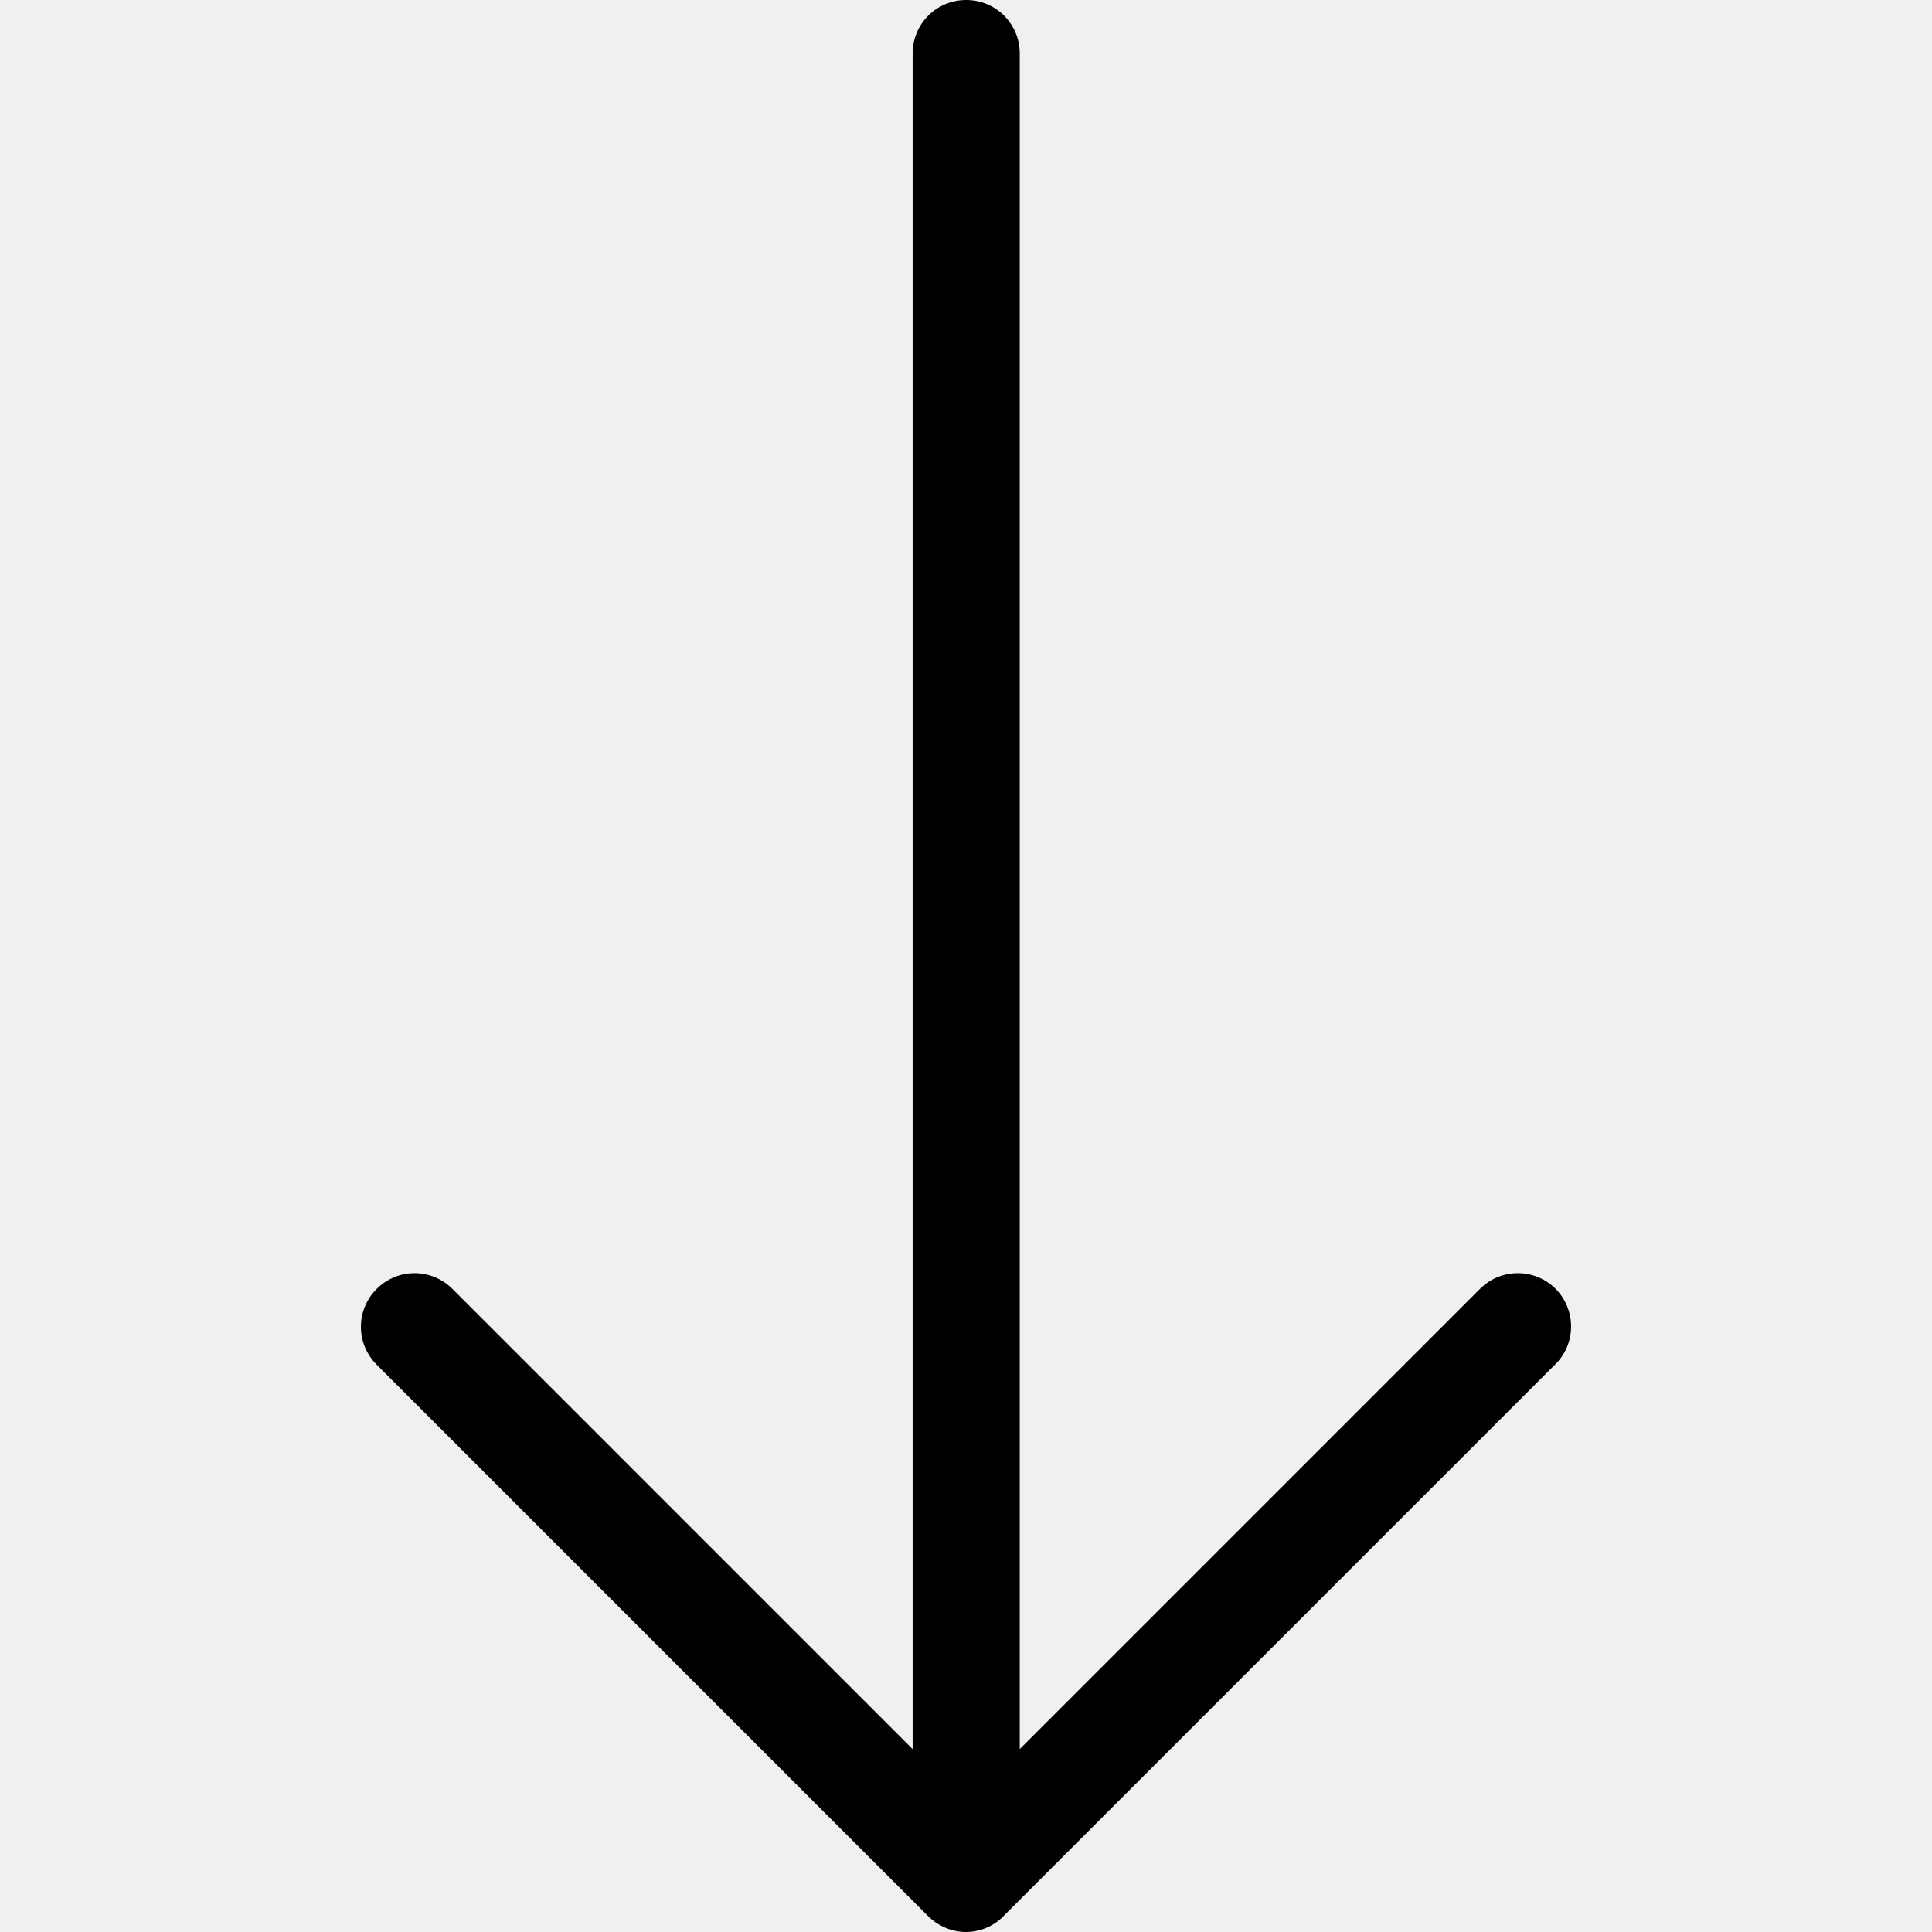
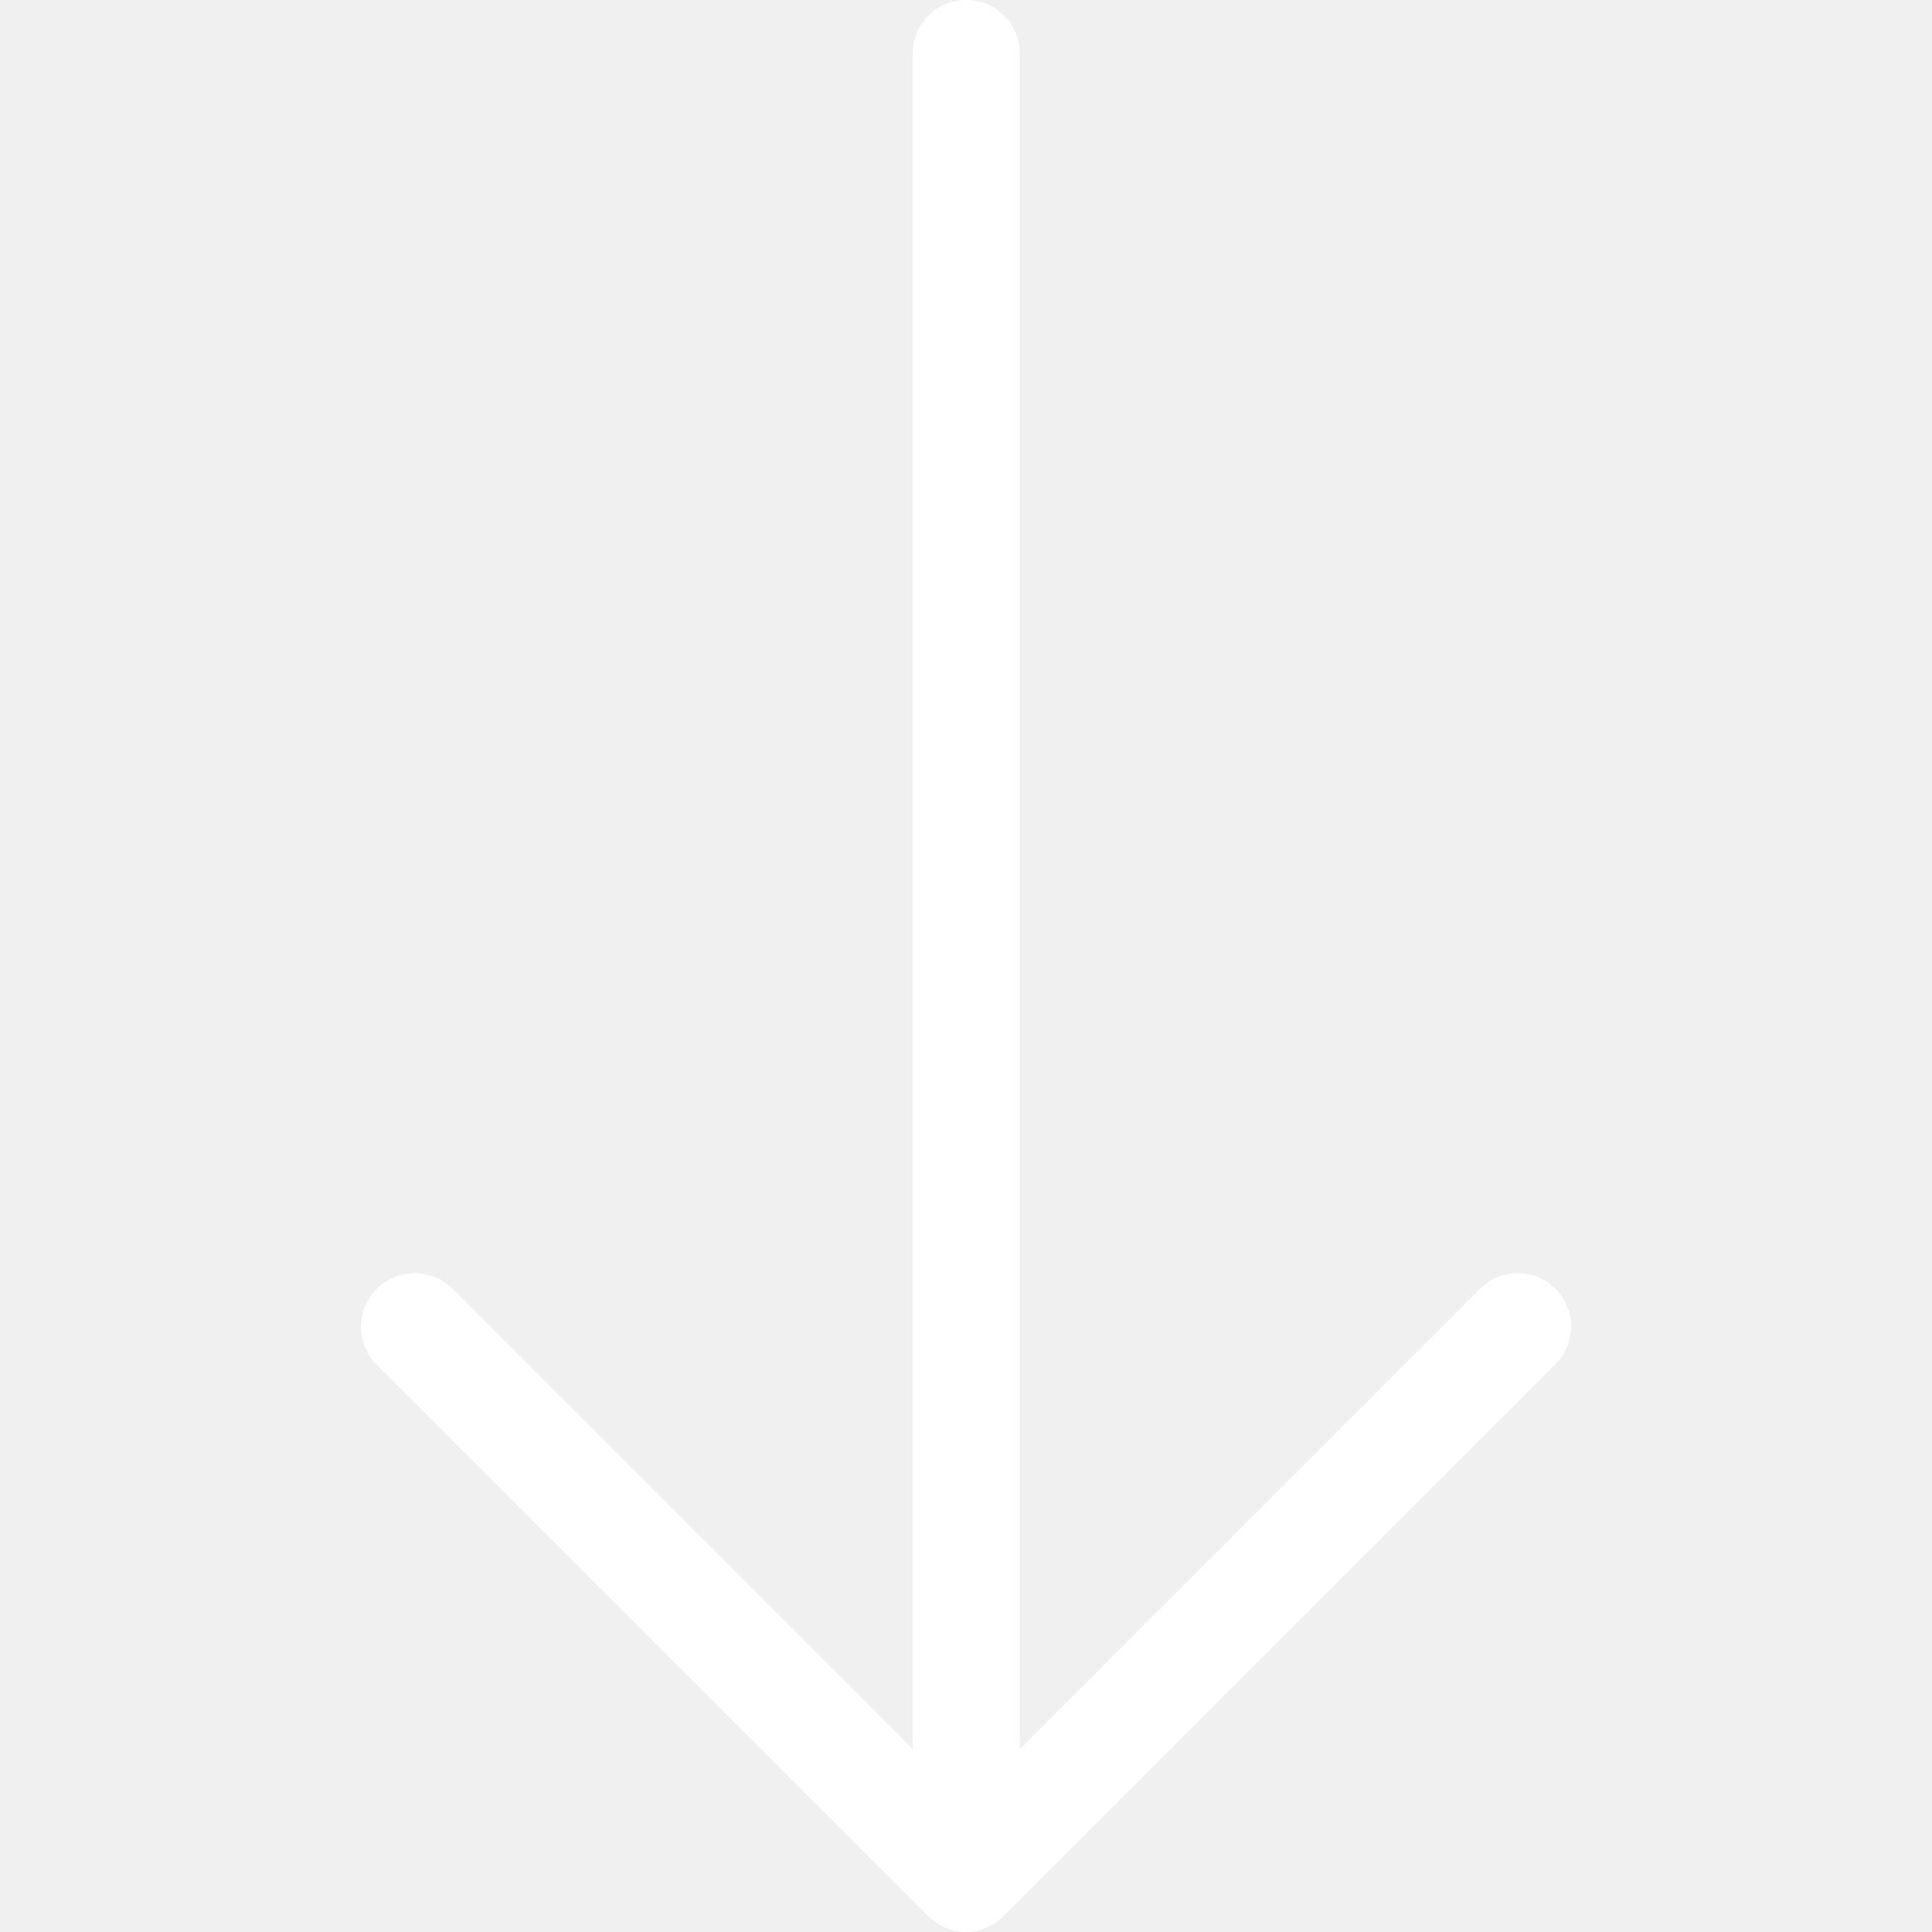
- <svg xmlns="http://www.w3.org/2000/svg" version="1.1" id="Capa_1" x="0px" y="0px" viewBox="0 0 487 487" style="enable-background:new 0 0 487 487;" xml:space="preserve">
+ <svg xmlns="http://www.w3.org/2000/svg" version="1.1" id="Capa_1" x="0px" y="0px" viewBox="0 0 487 487" fill="#fff" style="enable-background:new 0 0 487 487;" xml:space="preserve">
  <g>
    <path d="M392.15,324.9c-5.3-5.3-13.8-5.3-19.1,0l-116,116V13.5c0-7.5-6-13.5-13.5-13.5s-13.5,6-13.5,13.5v427.4l-116-116   c-5.3-5.3-13.8-5.3-19.1,0c-5.3,5.3-5.3,13.8,0,19.1l139,139c2.5,2.5,6,4,9.5,4s7-1.4,9.5-4l139-139   C397.35,338.8,397.35,330.2,392.15,324.9z" />
  </g>
-   <g>
- </g>
-   <g>
- </g>
-   <g>
- </g>
-   <g>
- </g>
-   <g>
- </g>
-   <g>
- </g>
-   <g>
- </g>
-   <g>
- </g>
-   <g>
- </g>
-   <g>
- </g>
-   <g>
- </g>
-   <g>
- </g>
-   <g>
- </g>
-   <g>
- </g>
-   <g>
- </g>
</svg>
